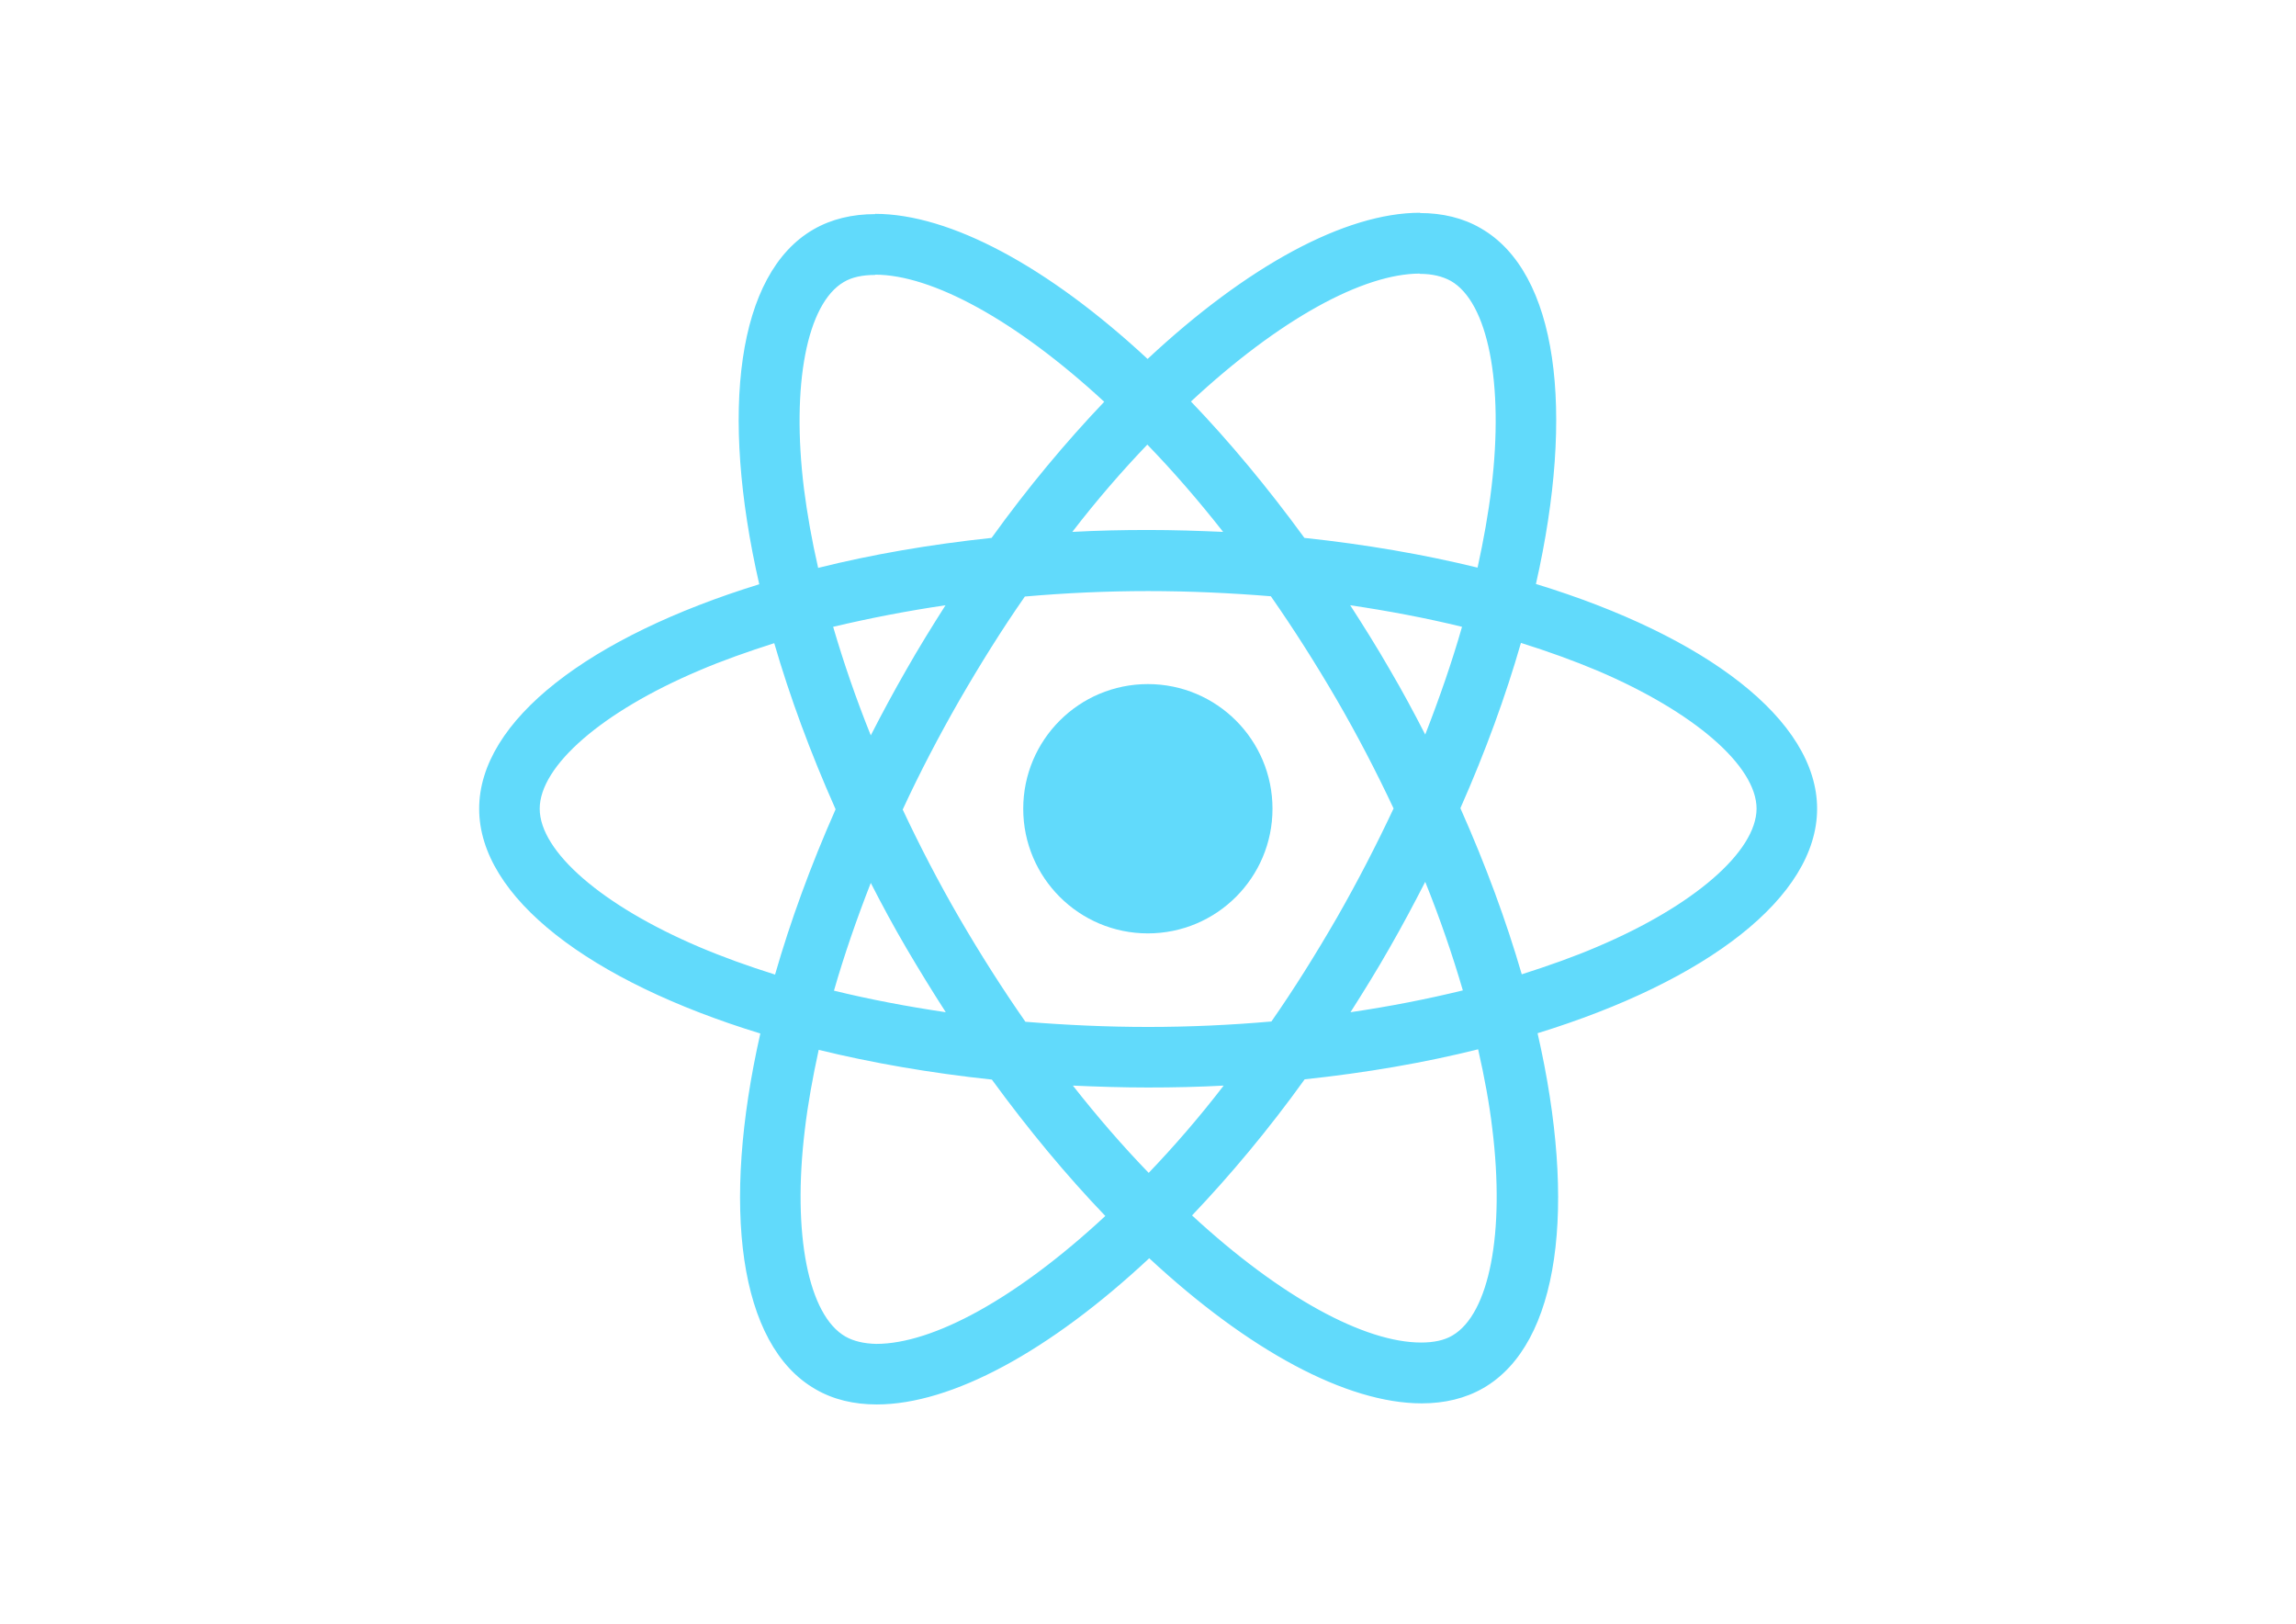
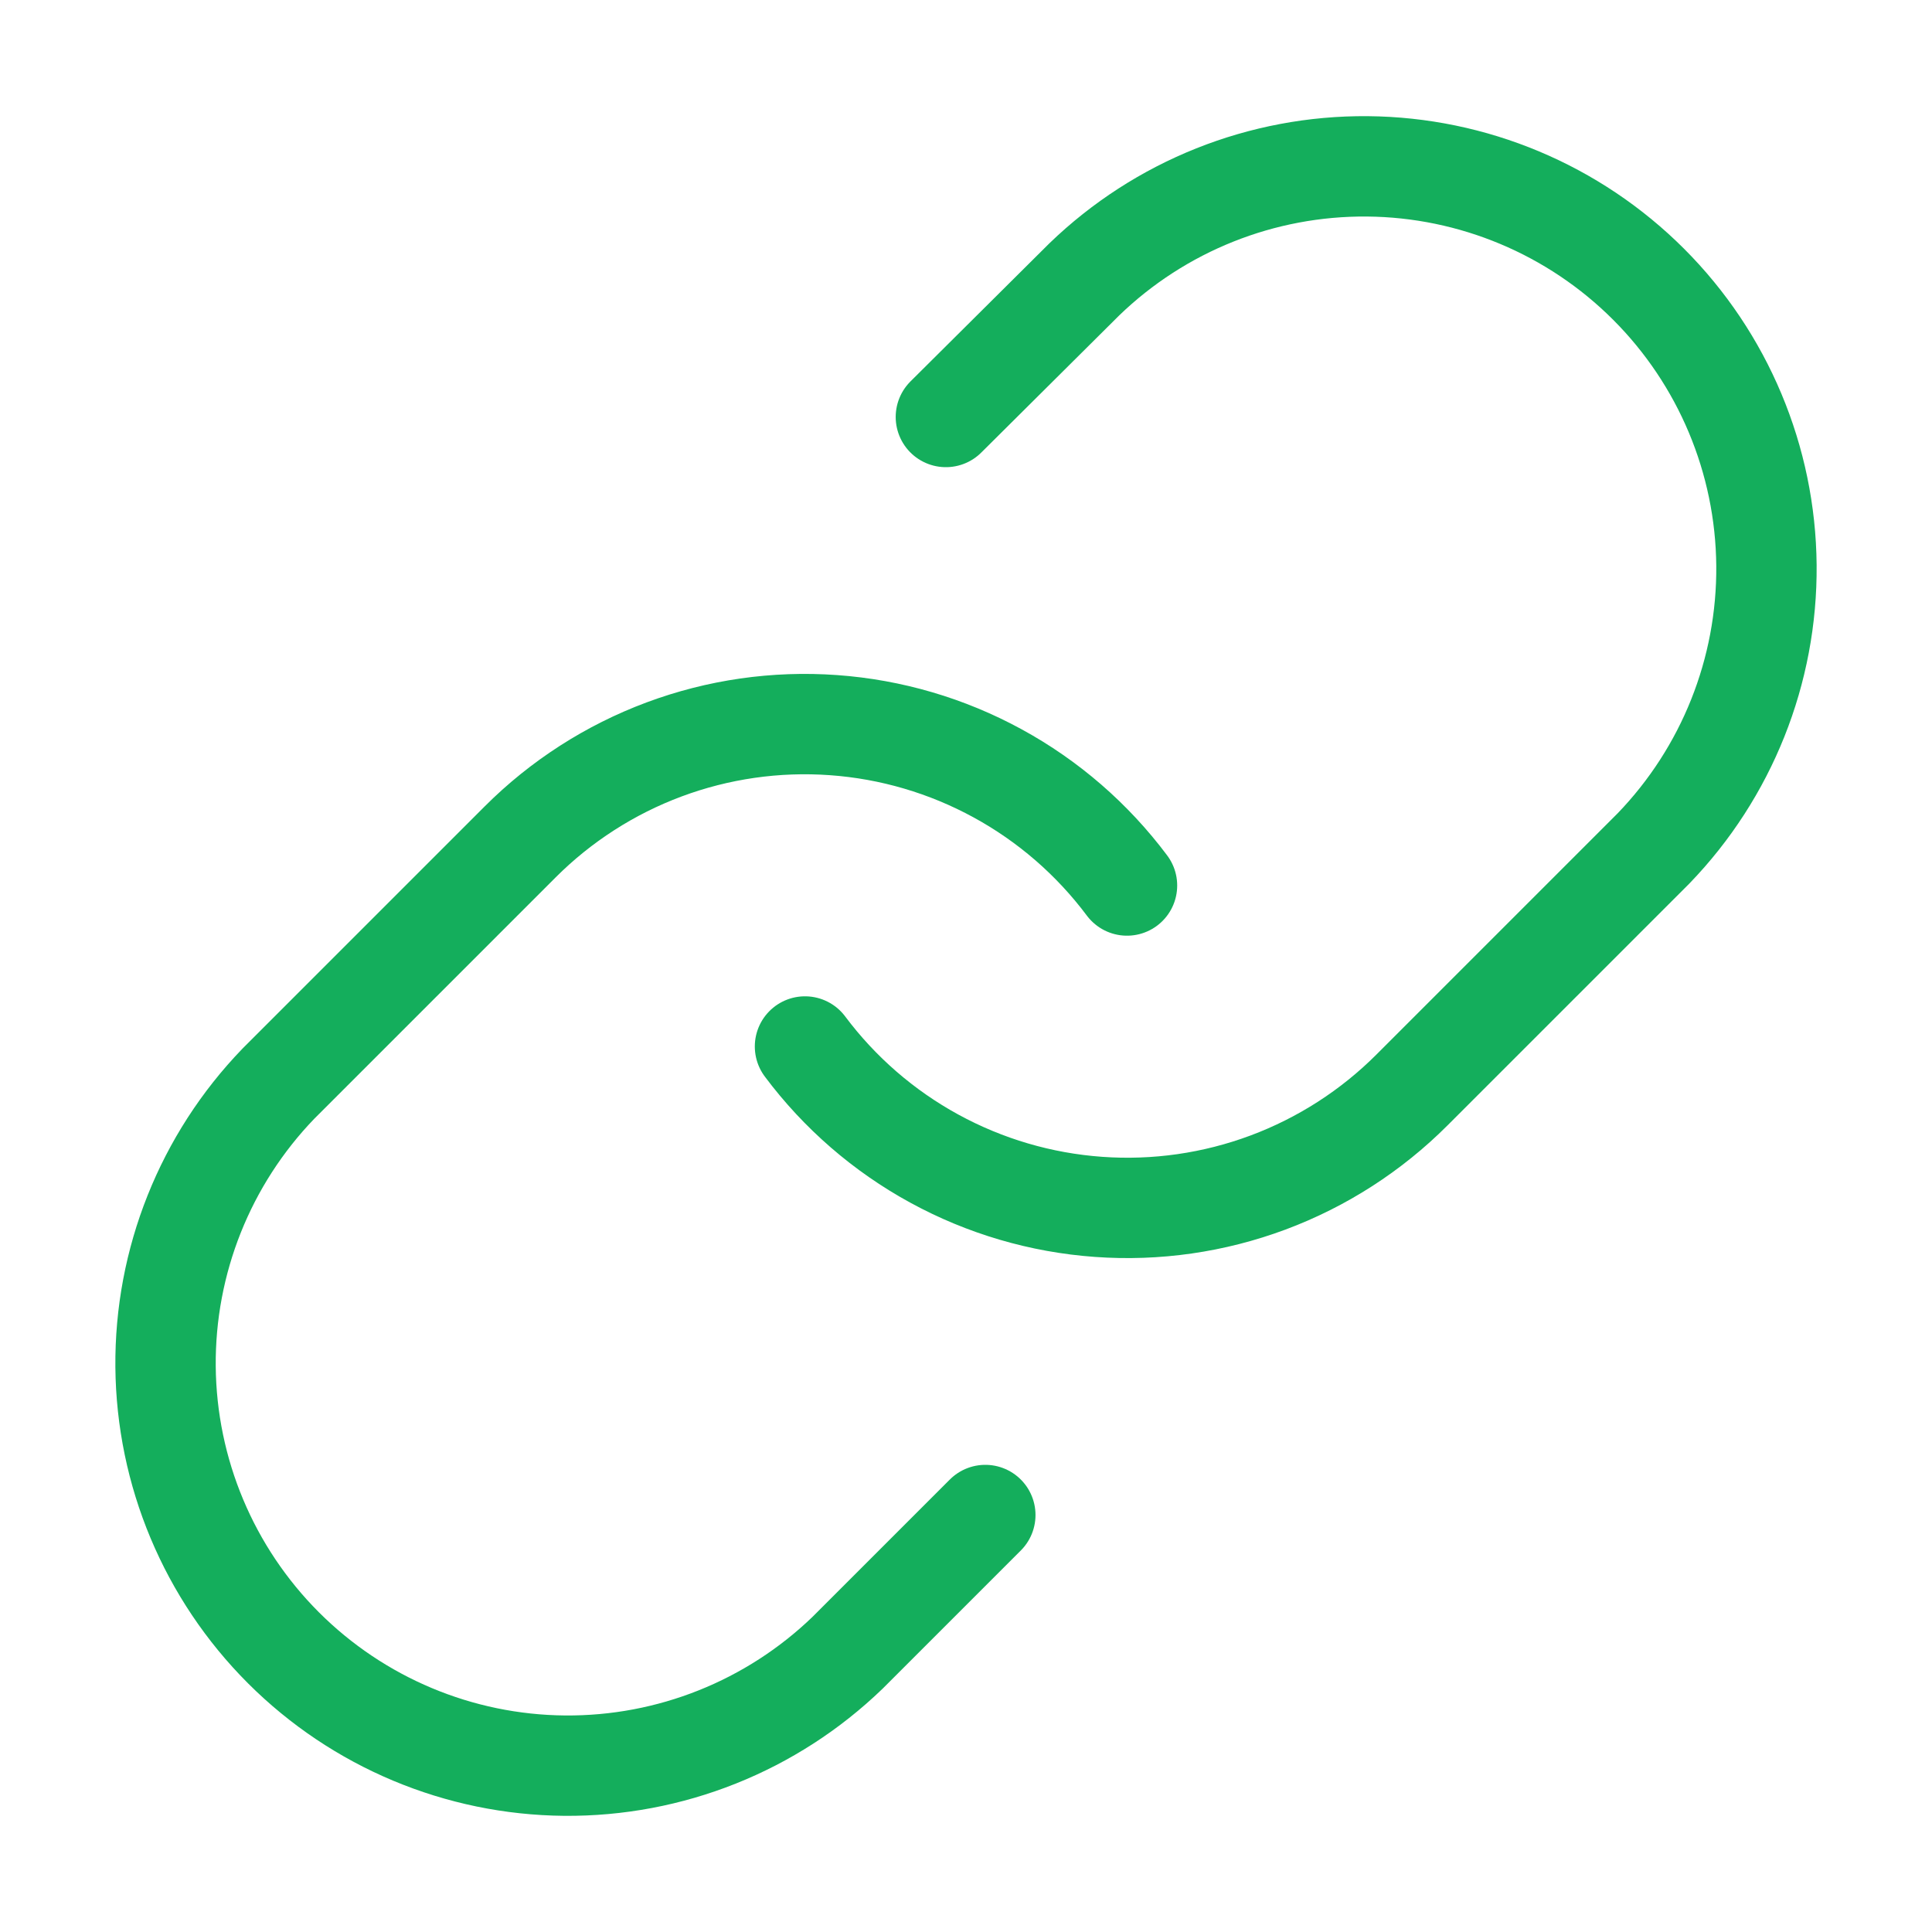
- <svg xmlns="http://www.w3.org/2000/svg" viewBox="0 0 841.9 595.3">
-   <g fill="#61DAFB">
-     <path d="M666.3 296.5c0-32.5-40.7-63.3-103.1-82.4 14.4-63.6 8-114.2-20.2-130.4-6.5-3.8-14.1-5.6-22.4-5.6v22.3c4.6 0 8.3.9 11.4 2.6 13.6 7.8 19.5 37.5 14.9 75.7-1.1 9.4-2.9 19.3-5.1 29.4-19.6-4.8-41-8.5-63.5-10.9-13.5-18.5-27.5-35.3-41.6-50 32.6-30.3 63.2-46.9 84-46.9V78c-27.5 0-63.5 19.6-99.9 53.6-36.4-33.8-72.4-53.2-99.9-53.2v22.3c20.7 0 51.4 16.5 84 46.6-14 14.7-28 31.4-41.3 49.9-22.6 2.4-44 6.1-63.6 11-2.3-10-4-19.7-5.2-29-4.7-38.2 1.1-67.9 14.6-75.8 3-1.8 6.9-2.6 11.5-2.6V78.5c-8.4 0-16 1.8-22.6 5.6-28.1 16.2-34.4 66.7-19.9 130.1-62.2 19.2-102.7 49.9-102.7 82.3 0 32.5 40.7 63.3 103.1 82.4-14.4 63.6-8 114.2 20.2 130.4 6.5 3.8 14.1 5.6 22.5 5.6 27.5 0 63.5-19.6 99.9-53.6 36.4 33.8 72.4 53.2 99.9 53.2 8.4 0 16-1.8 22.6-5.6 28.1-16.2 34.4-66.7 19.9-130.1 62-19.1 102.5-49.9 102.5-82.3zm-130.2-66.7c-3.7 12.9-8.3 26.2-13.5 39.5-4.1-8-8.4-16-13.1-24-4.6-8-9.5-15.8-14.4-23.4 14.2 2.1 27.9 4.7 41 7.9zm-45.8 106.5c-7.8 13.5-15.8 26.3-24.1 38.2-14.9 1.3-30 2-45.2 2-15.1 0-30.2-.7-45-1.9-8.3-11.9-16.4-24.6-24.2-38-7.6-13.1-14.5-26.4-20.8-39.8 6.2-13.4 13.2-26.8 20.7-39.9 7.8-13.5 15.8-26.3 24.1-38.2 14.9-1.3 30-2 45.2-2 15.1 0 30.2.7 45 1.9 8.3 11.9 16.4 24.6 24.2 38 7.6 13.1 14.5 26.4 20.8 39.8-6.3 13.4-13.2 26.8-20.7 39.9zm32.3-13c5.4 13.4 10 26.8 13.8 39.8-13.1 3.2-26.9 5.9-41.2 8 4.9-7.7 9.8-15.6 14.4-23.7 4.6-8 8.9-16.1 13-24.1zM421.2 430c-9.3-9.6-18.6-20.3-27.8-32 9 .4 18.2.7 27.5.7 9.4 0 18.7-.2 27.8-.7-9 11.7-18.3 22.4-27.5 32zm-74.4-58.9c-14.2-2.1-27.9-4.7-41-7.9 3.7-12.9 8.3-26.2 13.5-39.5 4.1 8 8.4 16 13.1 24 4.7 8 9.5 15.8 14.4 23.4zM420.7 163c9.3 9.6 18.6 20.3 27.8 32-9-.4-18.2-.7-27.5-.7-9.4 0-18.7.2-27.8.7 9-11.7 18.3-22.4 27.5-32zm-74 58.9c-4.9 7.7-9.8 15.6-14.4 23.7-4.6 8-8.9 16-13 24-5.4-13.4-10-26.8-13.8-39.8 13.1-3.1 26.9-5.8 41.2-7.9zm-90.5 125.2c-35.4-15.1-58.3-34.9-58.3-50.6 0-15.7 22.9-35.6 58.3-50.6 8.6-3.7 18-7 27.7-10.1 5.7 19.6 13.2 40 22.5 60.9-9.2 20.8-16.6 41.1-22.2 60.6-9.9-3.1-19.3-6.5-28-10.2zM310 490c-13.6-7.8-19.5-37.5-14.9-75.7 1.1-9.4 2.9-19.3 5.1-29.4 19.6 4.8 41 8.5 63.5 10.9 13.5 18.5 27.5 35.3 41.6 50-32.6 30.3-63.2 46.9-84 46.9-4.5-.1-8.3-1-11.3-2.7zm237.2-76.2c4.7 38.2-1.1 67.9-14.6 75.8-3 1.8-6.9 2.6-11.5 2.6-20.7 0-51.4-16.5-84-46.6 14-14.7 28-31.4 41.3-49.9 22.6-2.4 44-6.1 63.6-11 2.3 10.1 4.1 19.8 5.2 29.1zm38.5-66.7c-8.6 3.7-18 7-27.7 10.1-5.7-19.6-13.2-40-22.5-60.9 9.2-20.8 16.6-41.1 22.2-60.6 9.9 3.1 19.3 6.5 28.1 10.2 35.4 15.1 58.3 34.9 58.3 50.6-.1 15.7-23 35.6-58.4 50.6zM320.8 78.4z" />
-     <circle cx="420.9" cy="296.5" r="45.7" />
-     <path d="M520.5 78.1z" />
-   </g>
+ <svg xmlns="http://www.w3.org/2000/svg" width="77" height="77" viewBox="0 0 77 77" fill="none">
+   <path d="M32.083 41.708C33.461 43.55 35.219 45.075 37.238 46.177C39.256 47.28 41.489 47.936 43.783 48.1C46.077 48.265 48.38 47.934 50.536 47.13C52.691 46.326 54.648 45.068 56.274 43.441L65.899 33.816C68.821 30.79 70.438 26.738 70.402 22.532C70.365 18.326 68.678 14.303 65.704 11.328C62.73 8.354 58.706 6.667 54.5 6.63C50.294 6.594 46.242 8.211 43.216 11.133L37.698 16.619M44.917 35.292C43.539 33.45 41.781 31.925 39.762 30.823C37.744 29.72 35.511 29.064 33.217 28.9C30.923 28.735 28.62 29.066 26.464 29.87C24.309 30.674 22.352 31.932 20.726 33.559L11.101 43.184C8.179 46.21 6.562 50.262 6.598 54.468C6.635 58.674 8.322 62.697 11.296 65.672C14.271 68.646 18.294 70.333 22.5 70.37C26.706 70.406 30.758 68.789 33.784 65.867L39.27 60.381" stroke="#14AE5C" stroke-width="4" stroke-linecap="round" stroke-linejoin="round" />
</svg>
